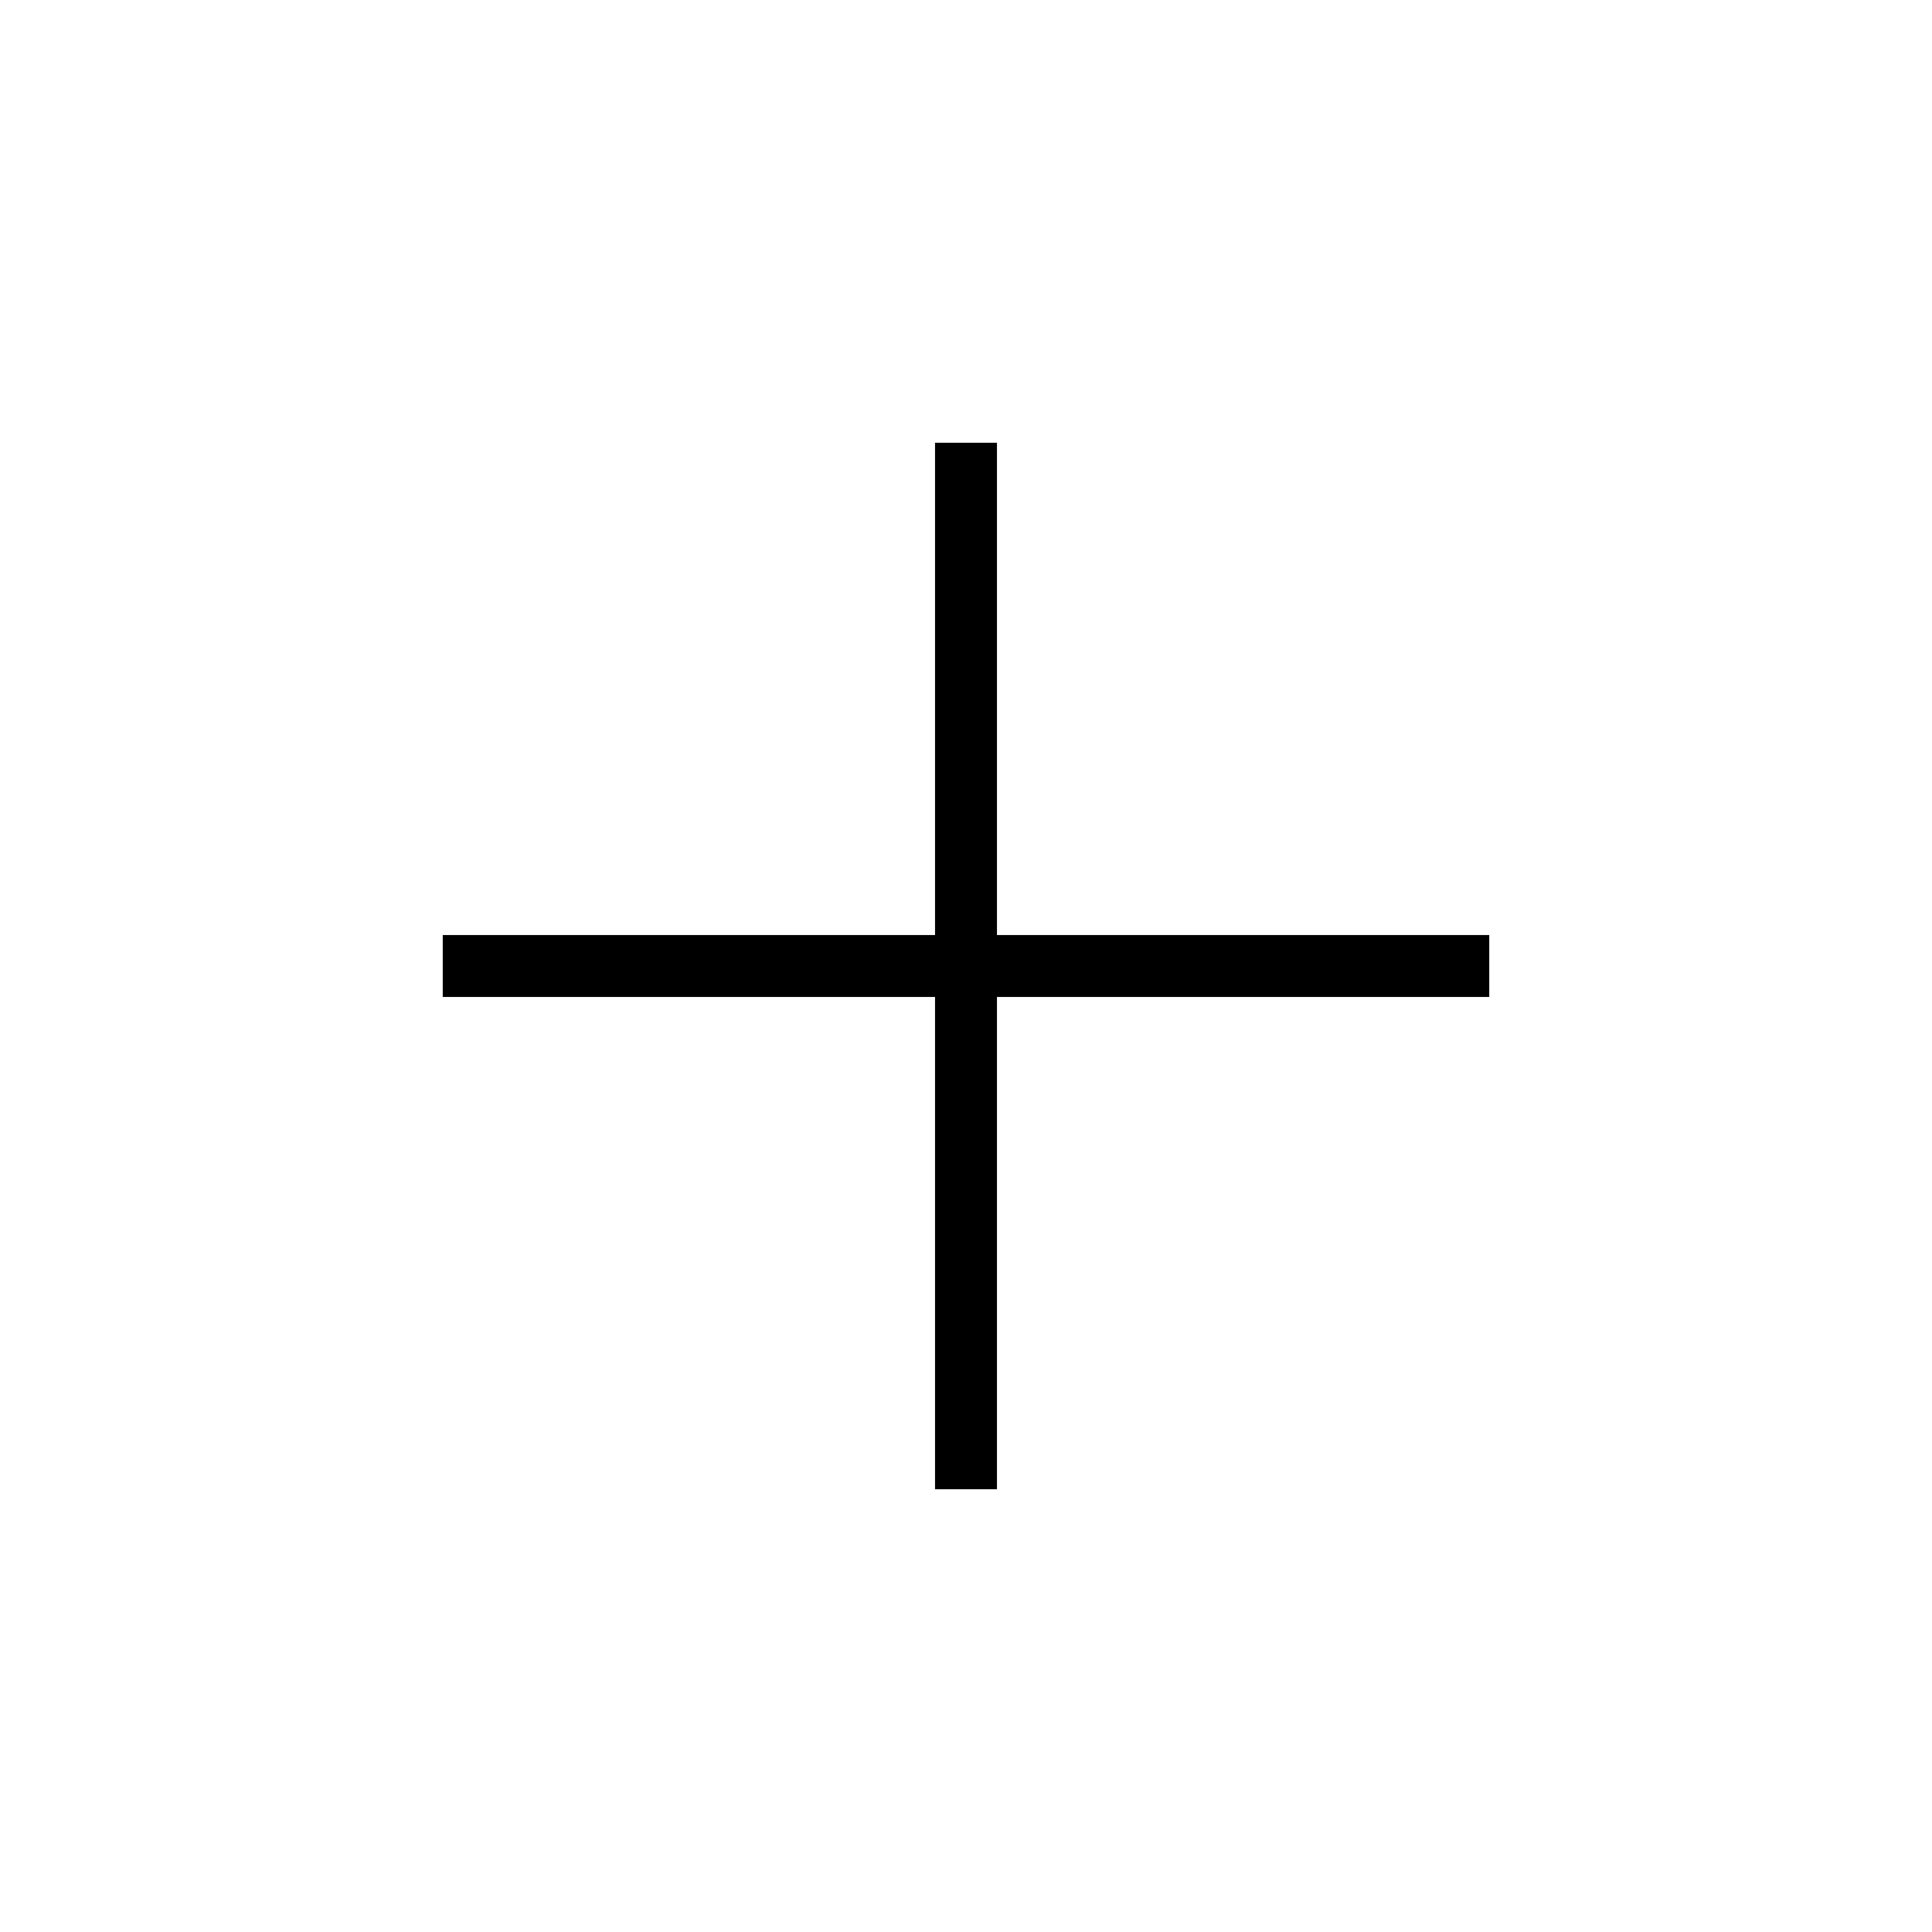
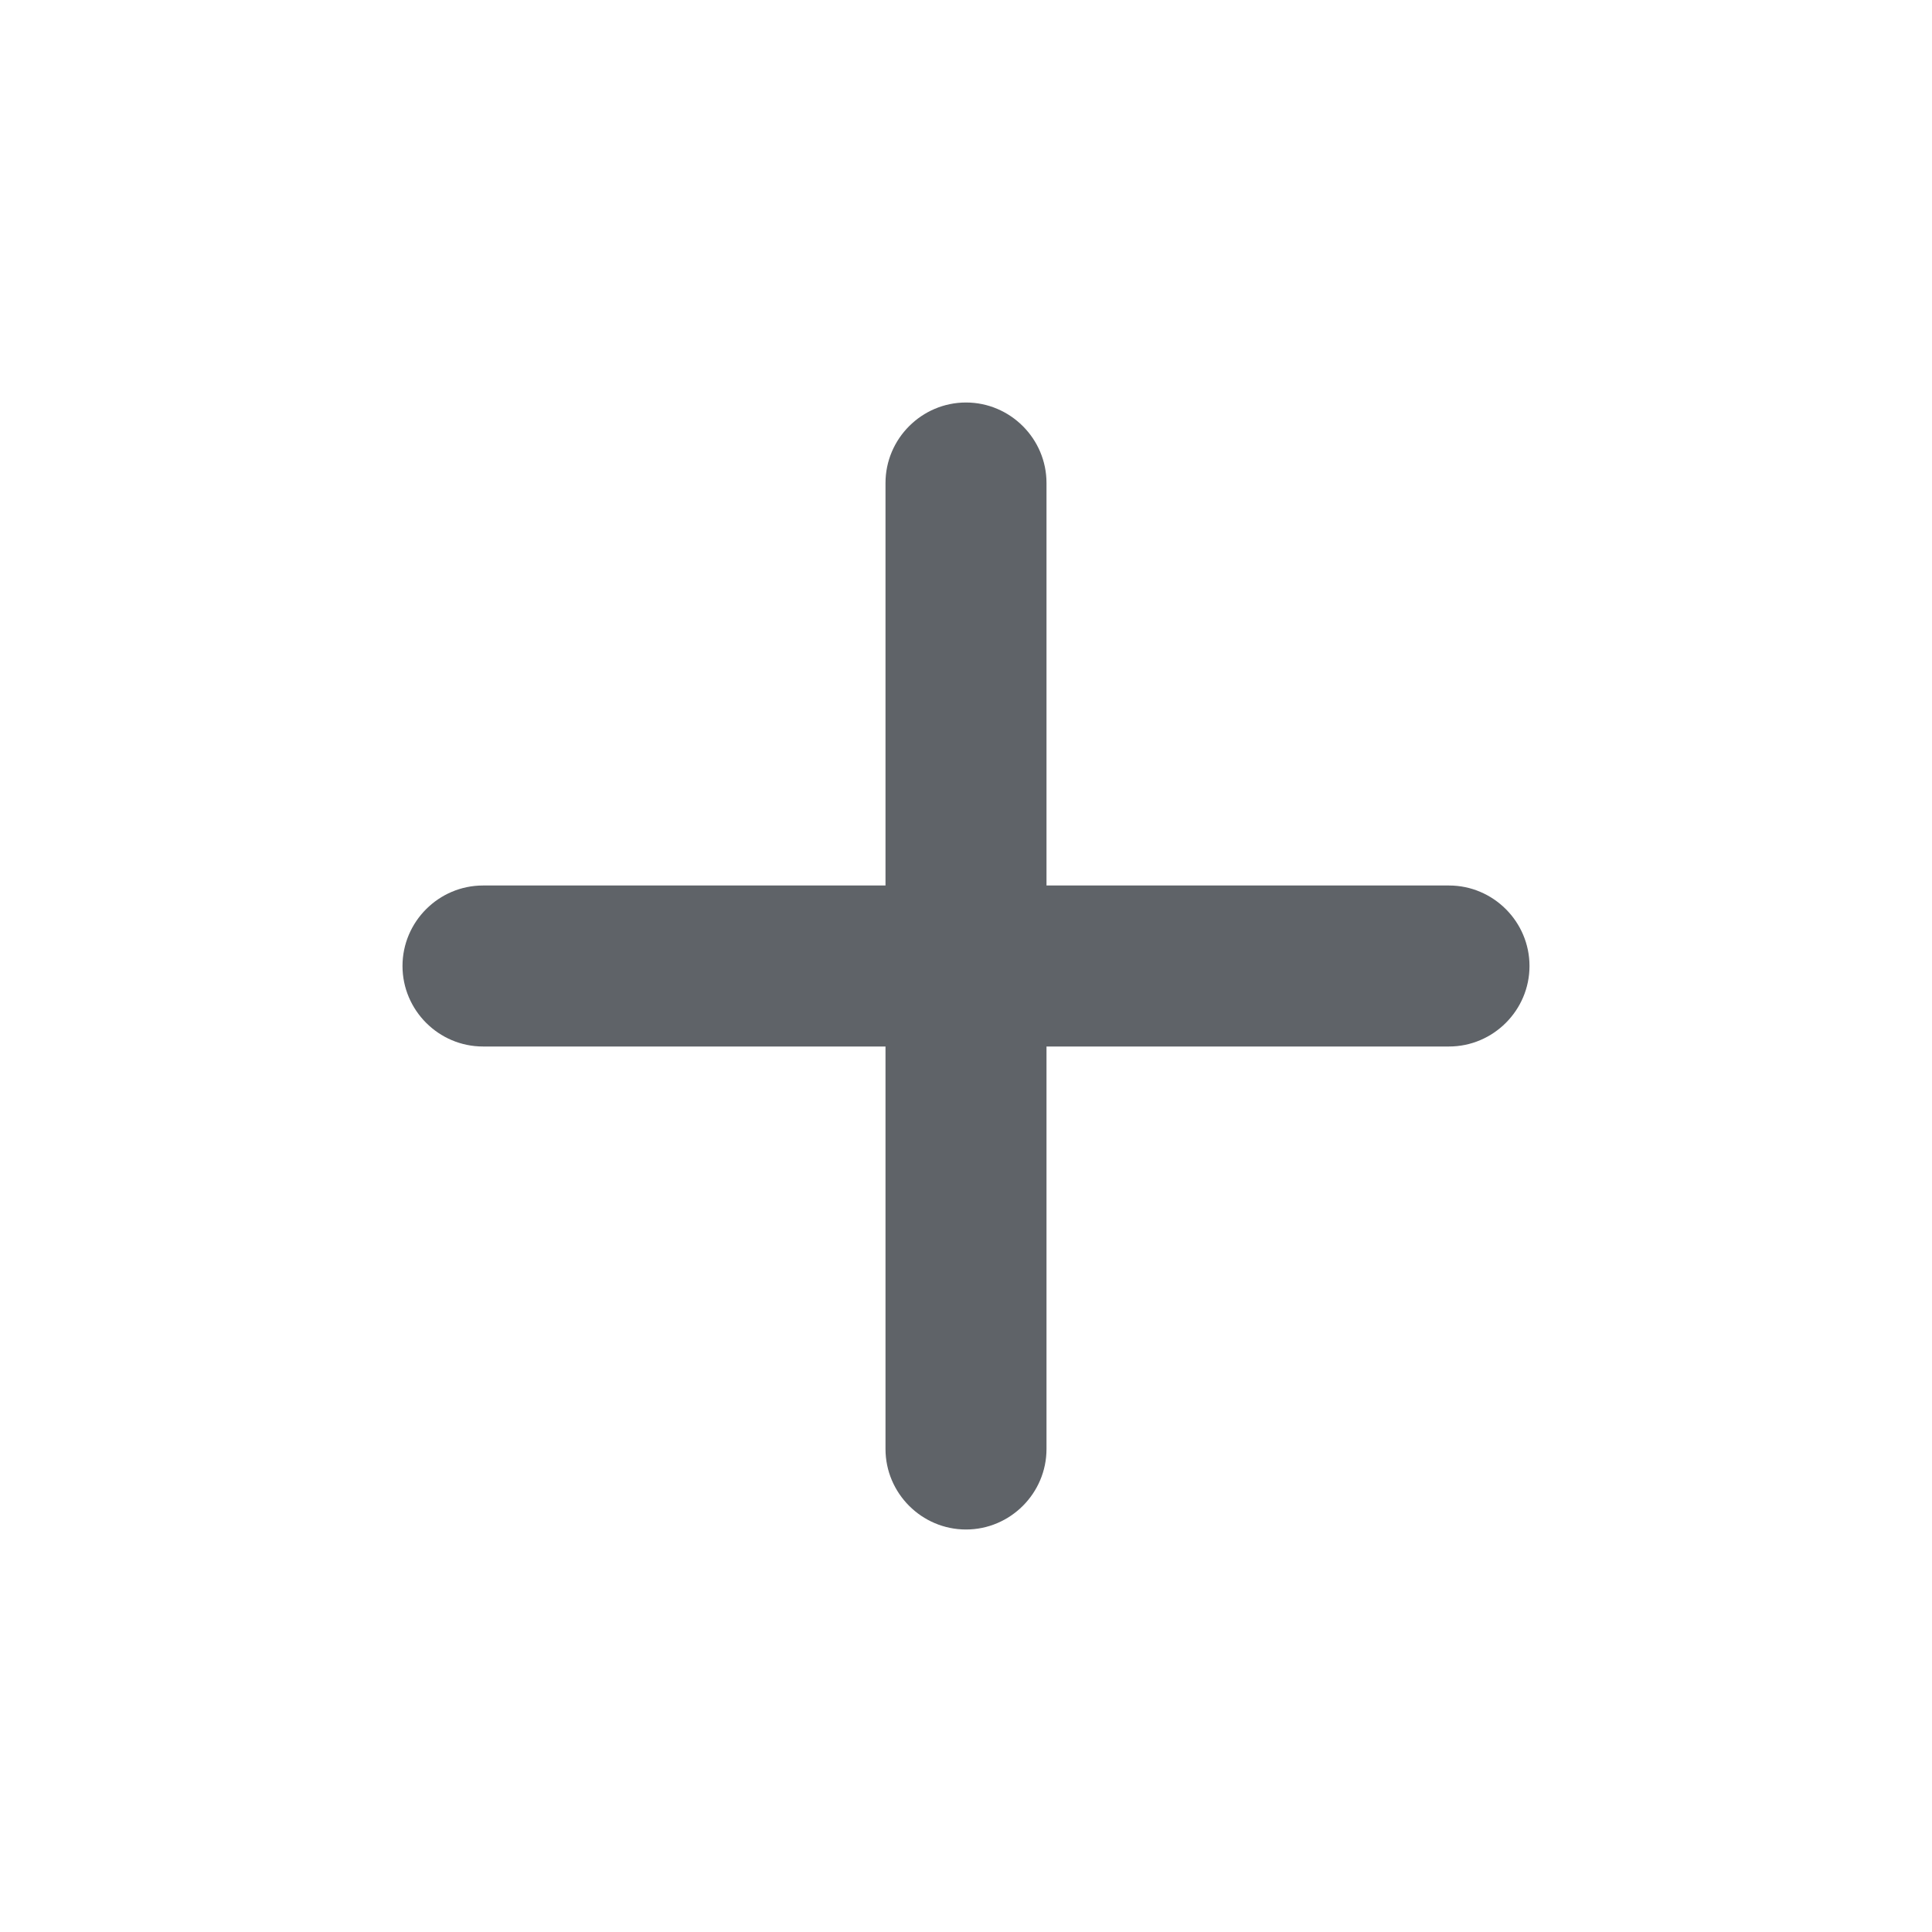
- <svg xmlns="http://www.w3.org/2000/svg" height="48" viewBox="0 -960 960 960" width="48">
-   <path d="M464.615-220v-244.615H220v-30.77h244.615V-740h30.77v244.615H740v30.77H495.385V-220h-30.77Z" />
+ <svg xmlns="http://www.w3.org/2000/svg" height="40px" viewBox="0 0 24 24" width="40px" fill="#5f6368">
+   <path d="M0 0h24v24H0V0z" fill="none" />
+   <path d="M18 13h-5v5c0 .55-.45 1-1 1s-1-.45-1-1v-5H6c-.55 0-1-.45-1-1s.45-1 1-1h5V6c0-.55.45-1 1-1s1 .45 1 1v5h5c.55 0 1 .45 1 1s-.45 1-1 1z" />
</svg>
